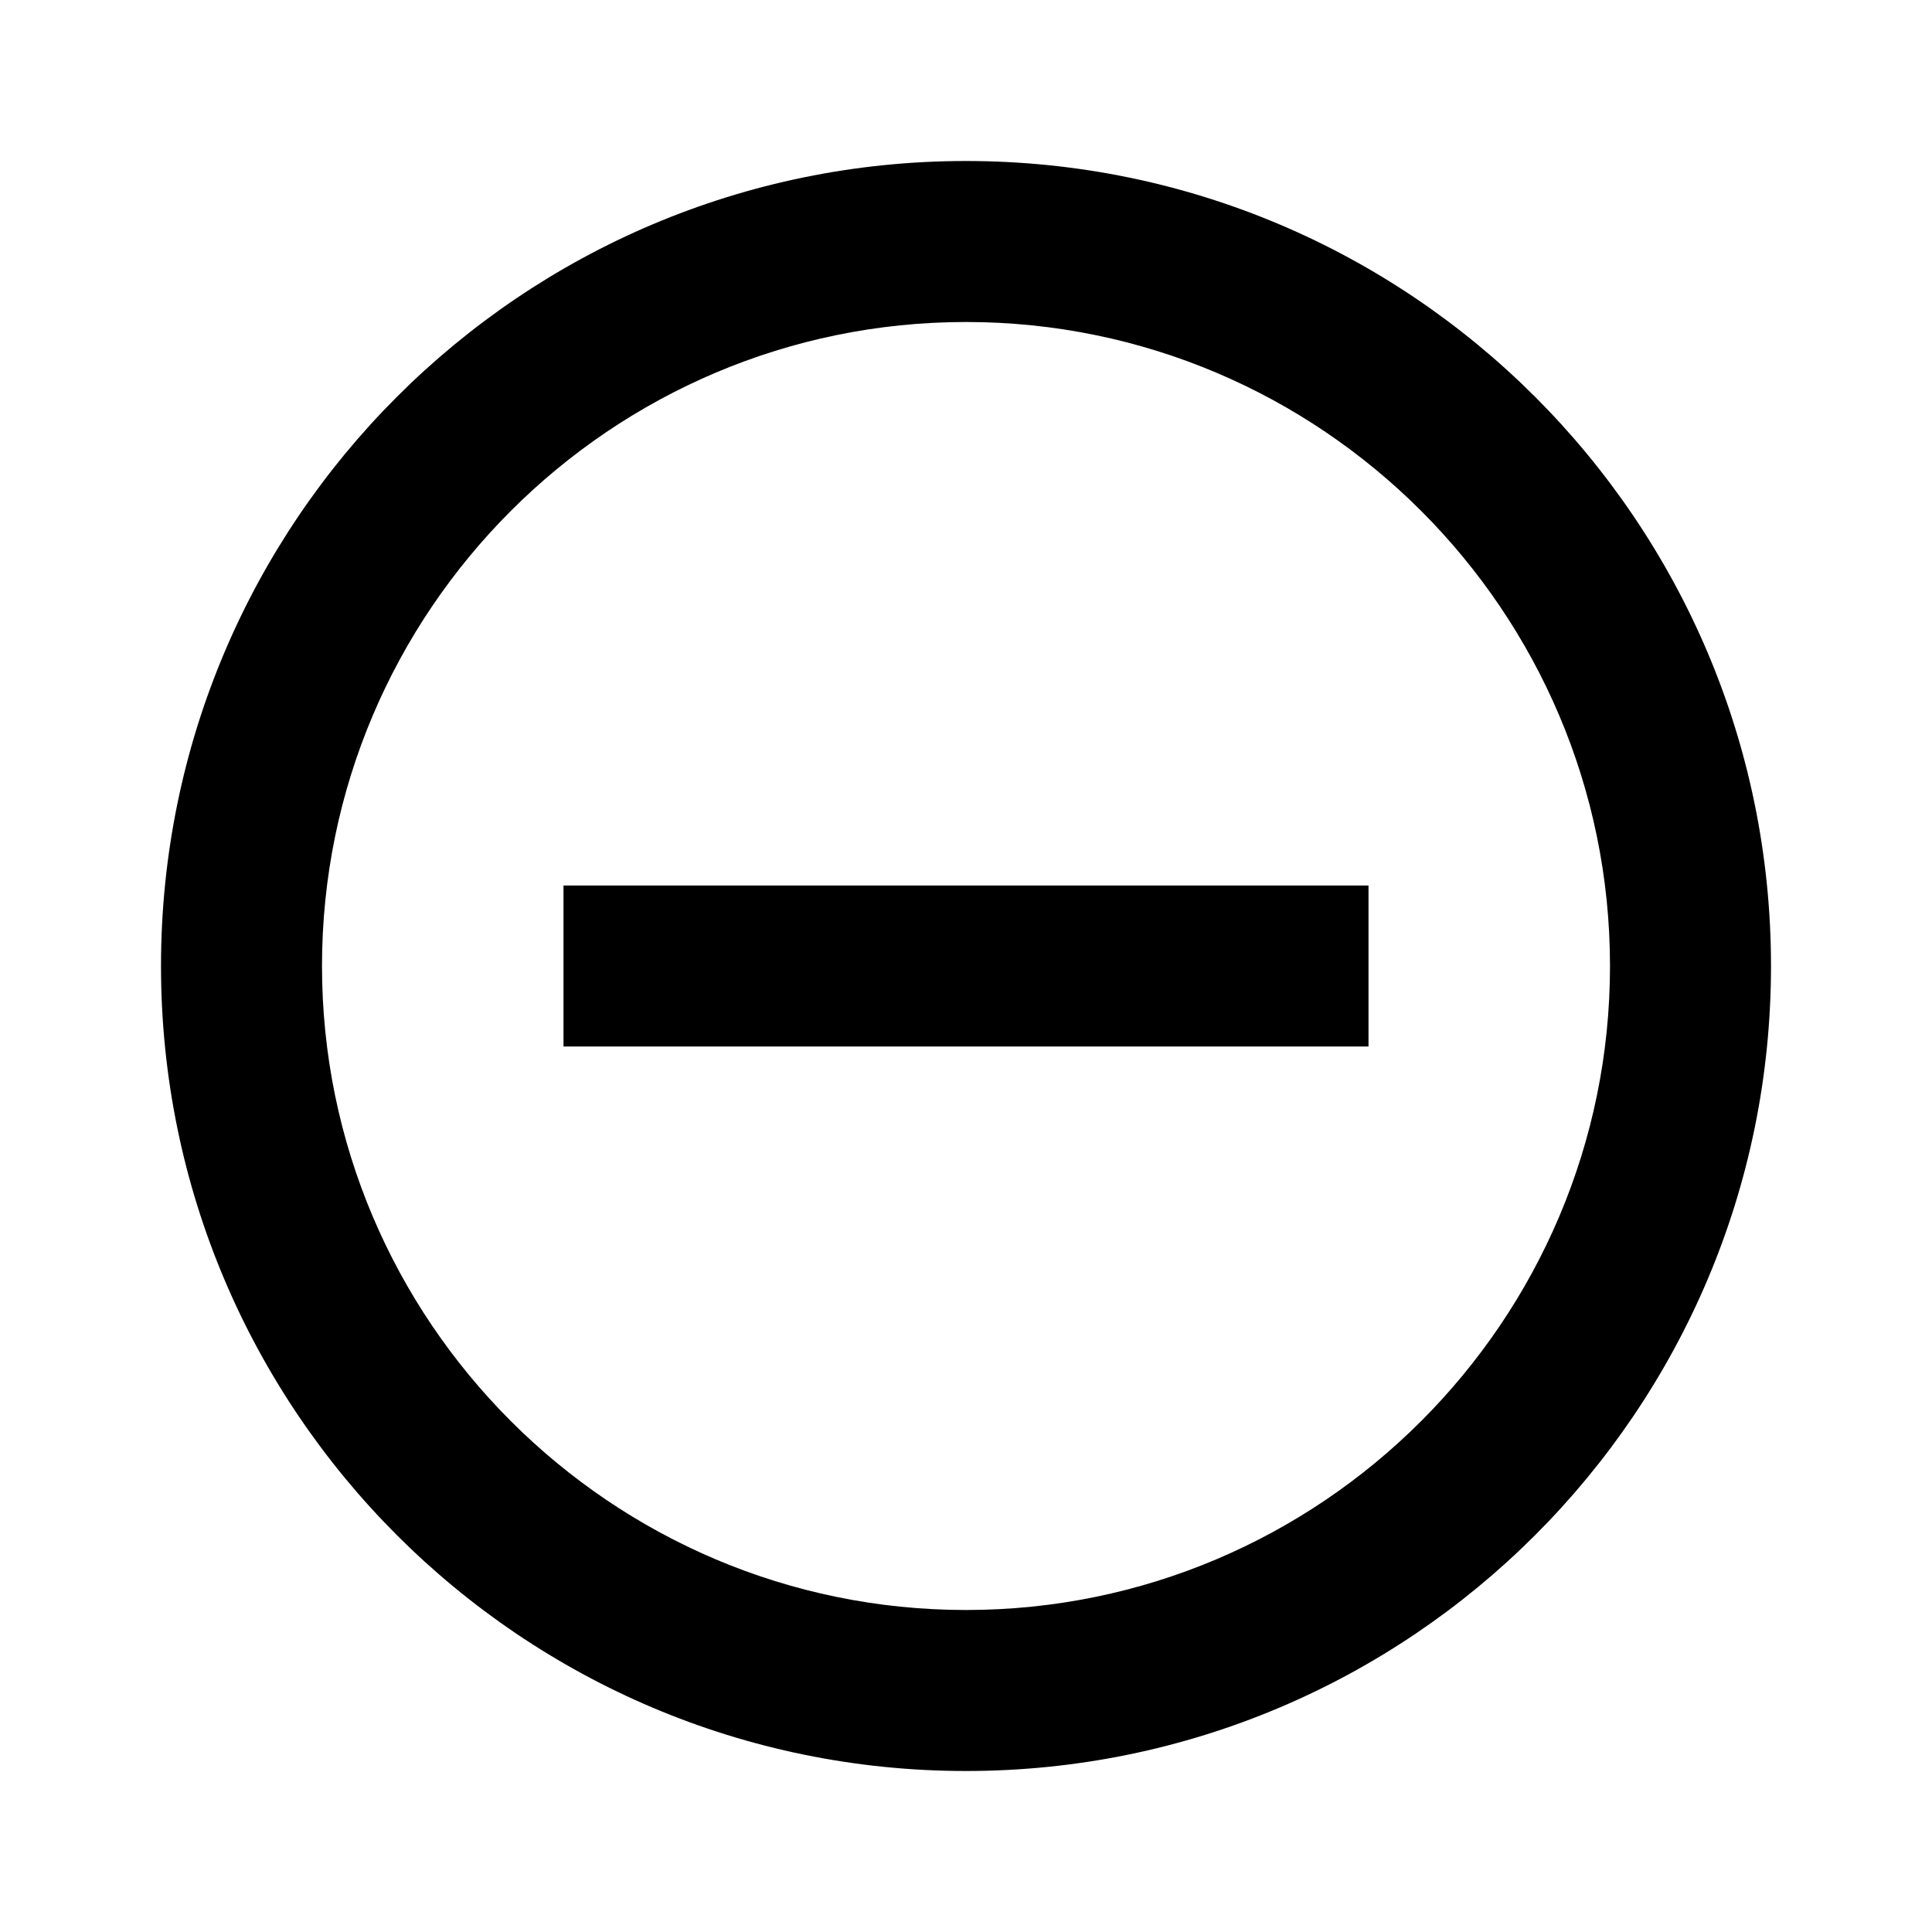
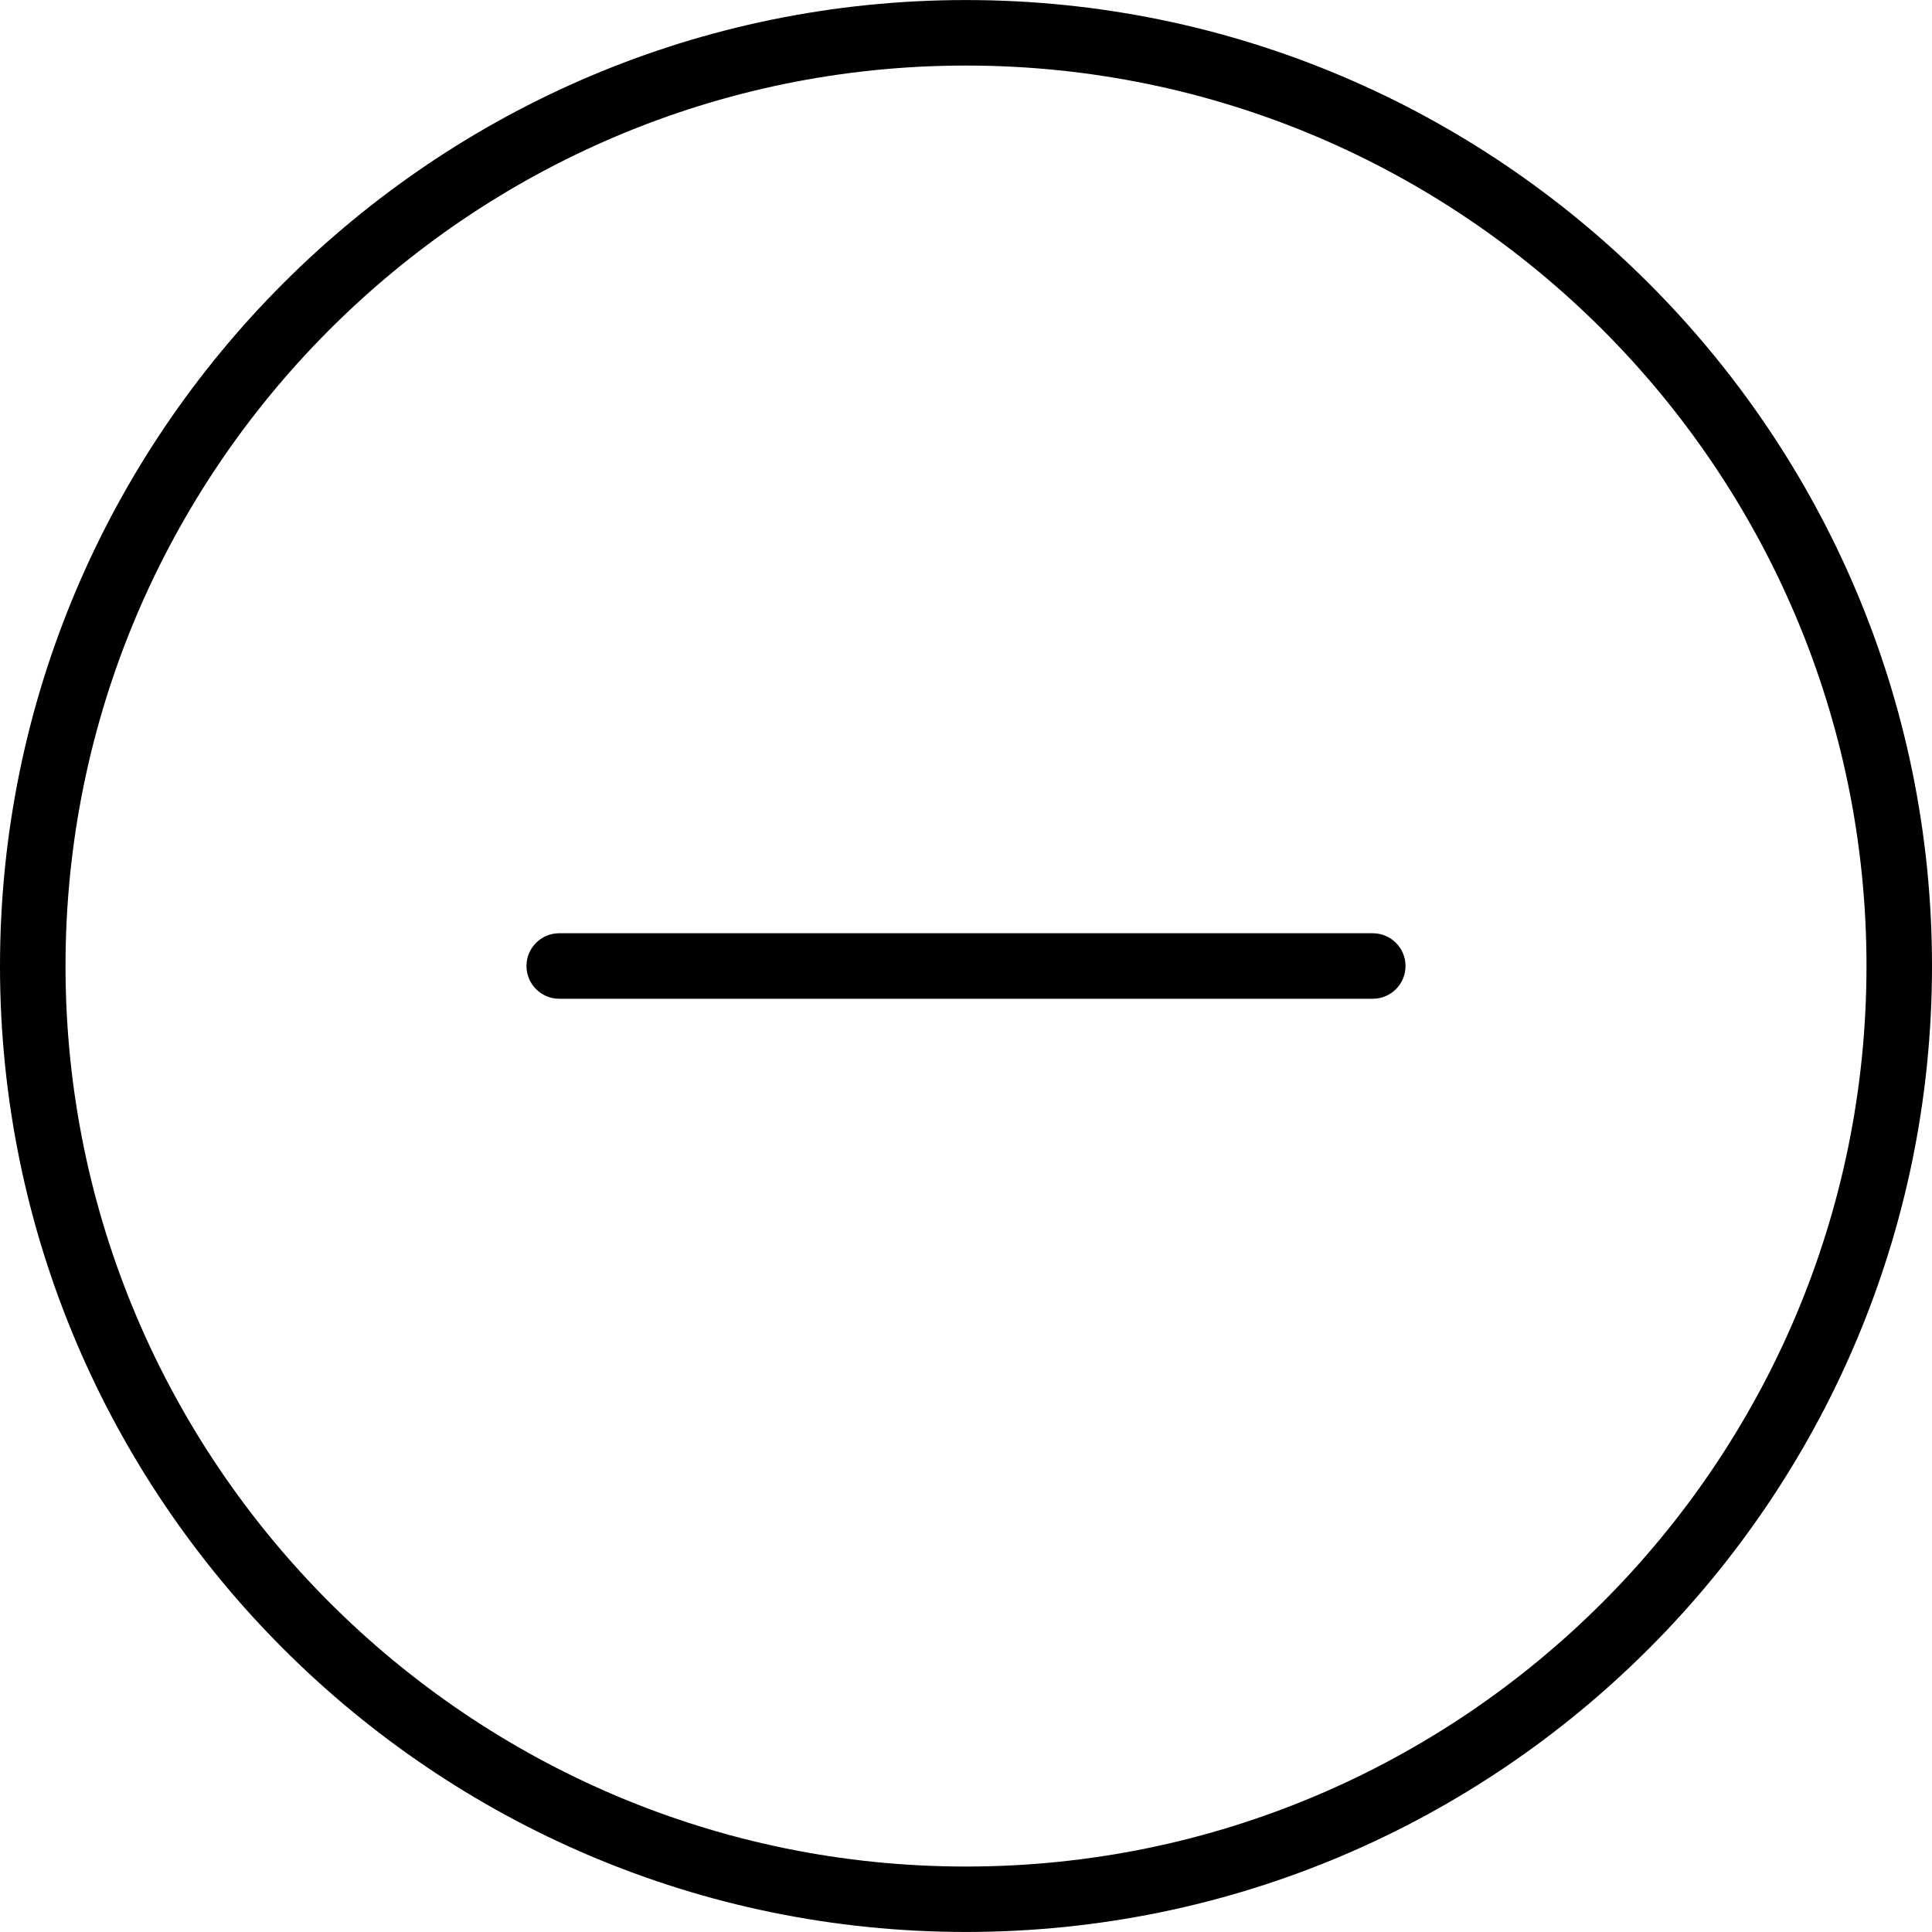
- <svg xmlns="http://www.w3.org/2000/svg" version="1.1" x="0px" y="0px" viewBox="0 0 24 24" enable-background="new 0 0 24 24" xml:space="preserve">
-   <g id="Bounding_Boxes">
-     <g id="ui_x5F_spec_x5F_header_copy_3" display="none">
- 	</g>
-     <path fill="none" d="M0,0h24v24H0V0z" />
-   </g>
-   <g id="Duotone">
-     <g id="ui_x5F_spec_x5F_header_copy_2" display="none">
- 	</g>
+ <svg xmlns="http://www.w3.org/2000/svg" version="1.1" id="Capa_1" x="0px" y="0px" viewBox="0 0 44.238 44.238" style="enable-background:new 0 0 44.238 44.238;" xml:space="preserve">
+   <g>
    <g>
-       <rect x="7" y="11" width="10" height="2" />
-       <path d="M12,2C6.48,2,2,6.48,2,12c0,5.52,4.48,10,10,10s10-4.48,10-10C22,6.48,17.52,2,12,2z M12,20c-4.41,0-8-3.59-8-8    c0-4.41,3.59-8,8-8s8,3.59,8,8C20,16.41,16.41,20,12,20z" />
+       <path d="M22.119,44.237C9.922,44.237,0,34.315,0,22.12C0,9.924,9.922,0.001,22.119,0.001S44.238,9.923,44.238,22.12    S34.316,44.237,22.119,44.237z M22.119,1.501C10.75,1.501,1.5,10.751,1.5,22.12s9.25,20.619,20.619,20.619    s20.619-9.25,20.619-20.619S33.488,1.501,22.119,1.501z" />
+       <g>
+         <path d="M31.434,22.869H12.805c-0.414,0-0.75-0.336-0.75-0.75s0.336-0.75,0.75-0.75h18.628c0.414,0,0.75,0.336,0.75,0.75     S31.848,22.869,31.434,22.869z" />
+       </g>
    </g>
  </g>
+   <g />
+   <g />
+   <g />
+   <g />
+   <g />
+   <g />
+   <g />
+   <g />
+   <g />
+   <g />
+   <g />
+   <g />
+   <g />
+   <g />
+   <g />
</svg>
